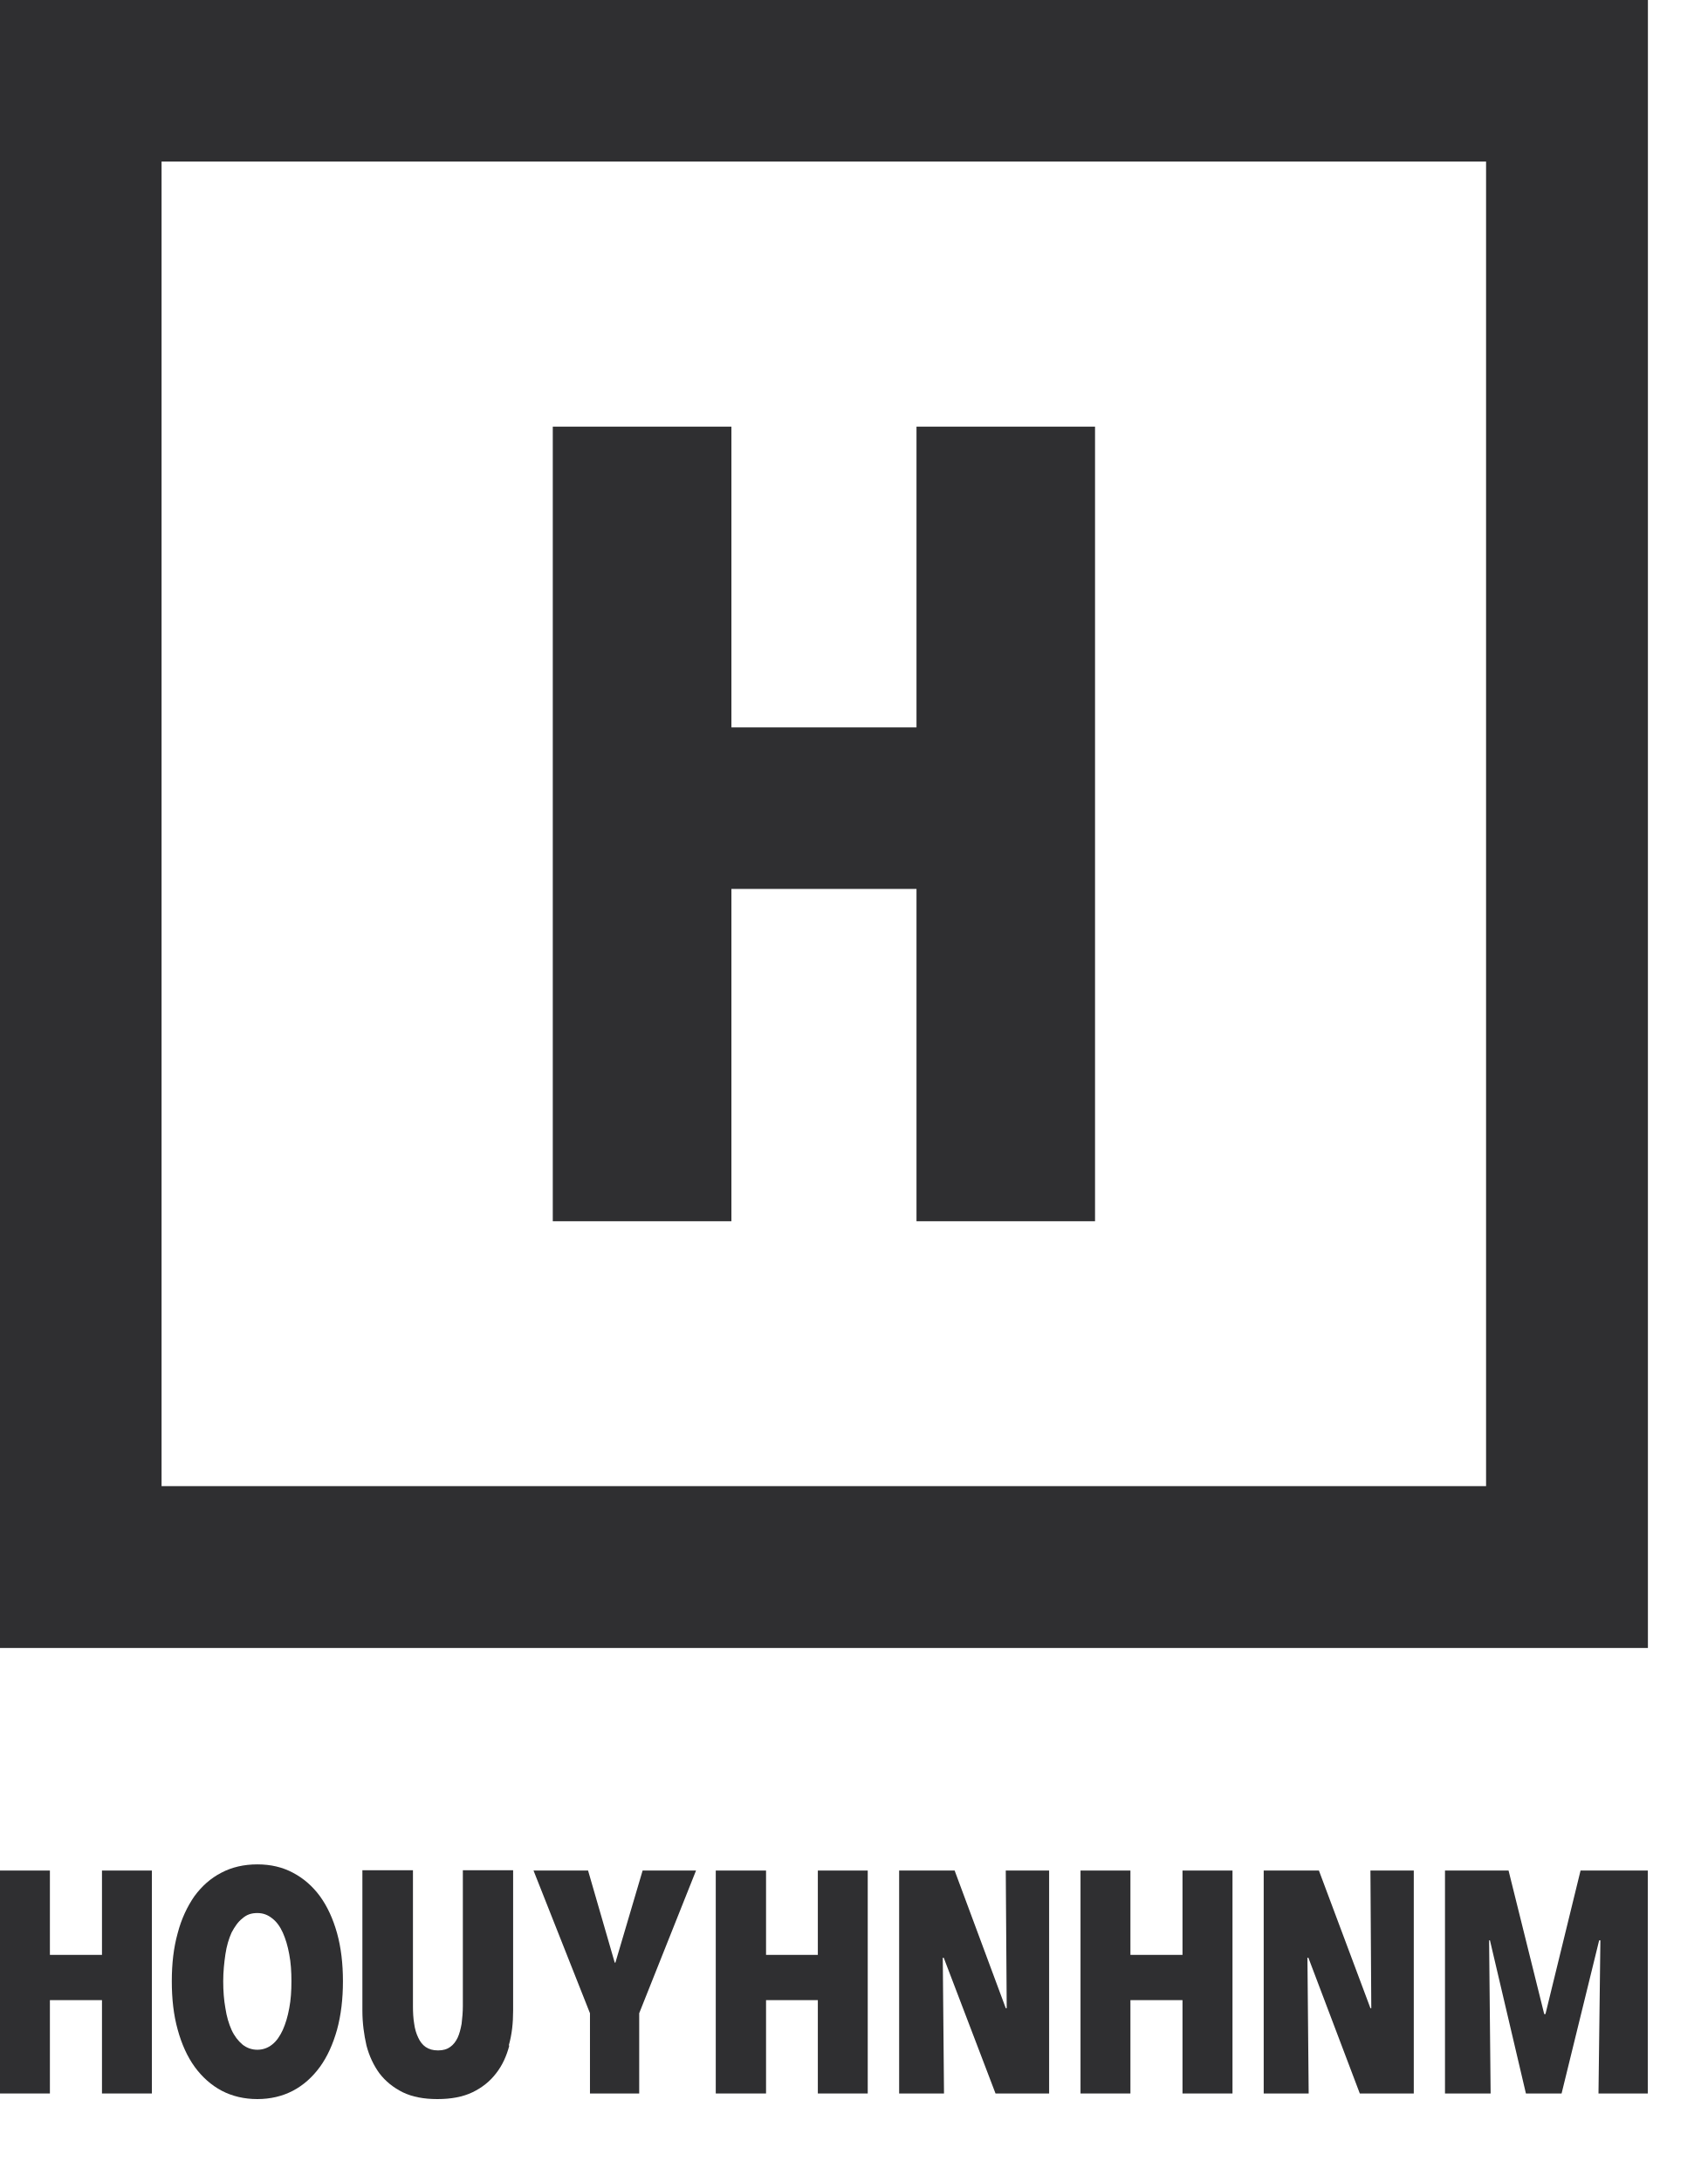
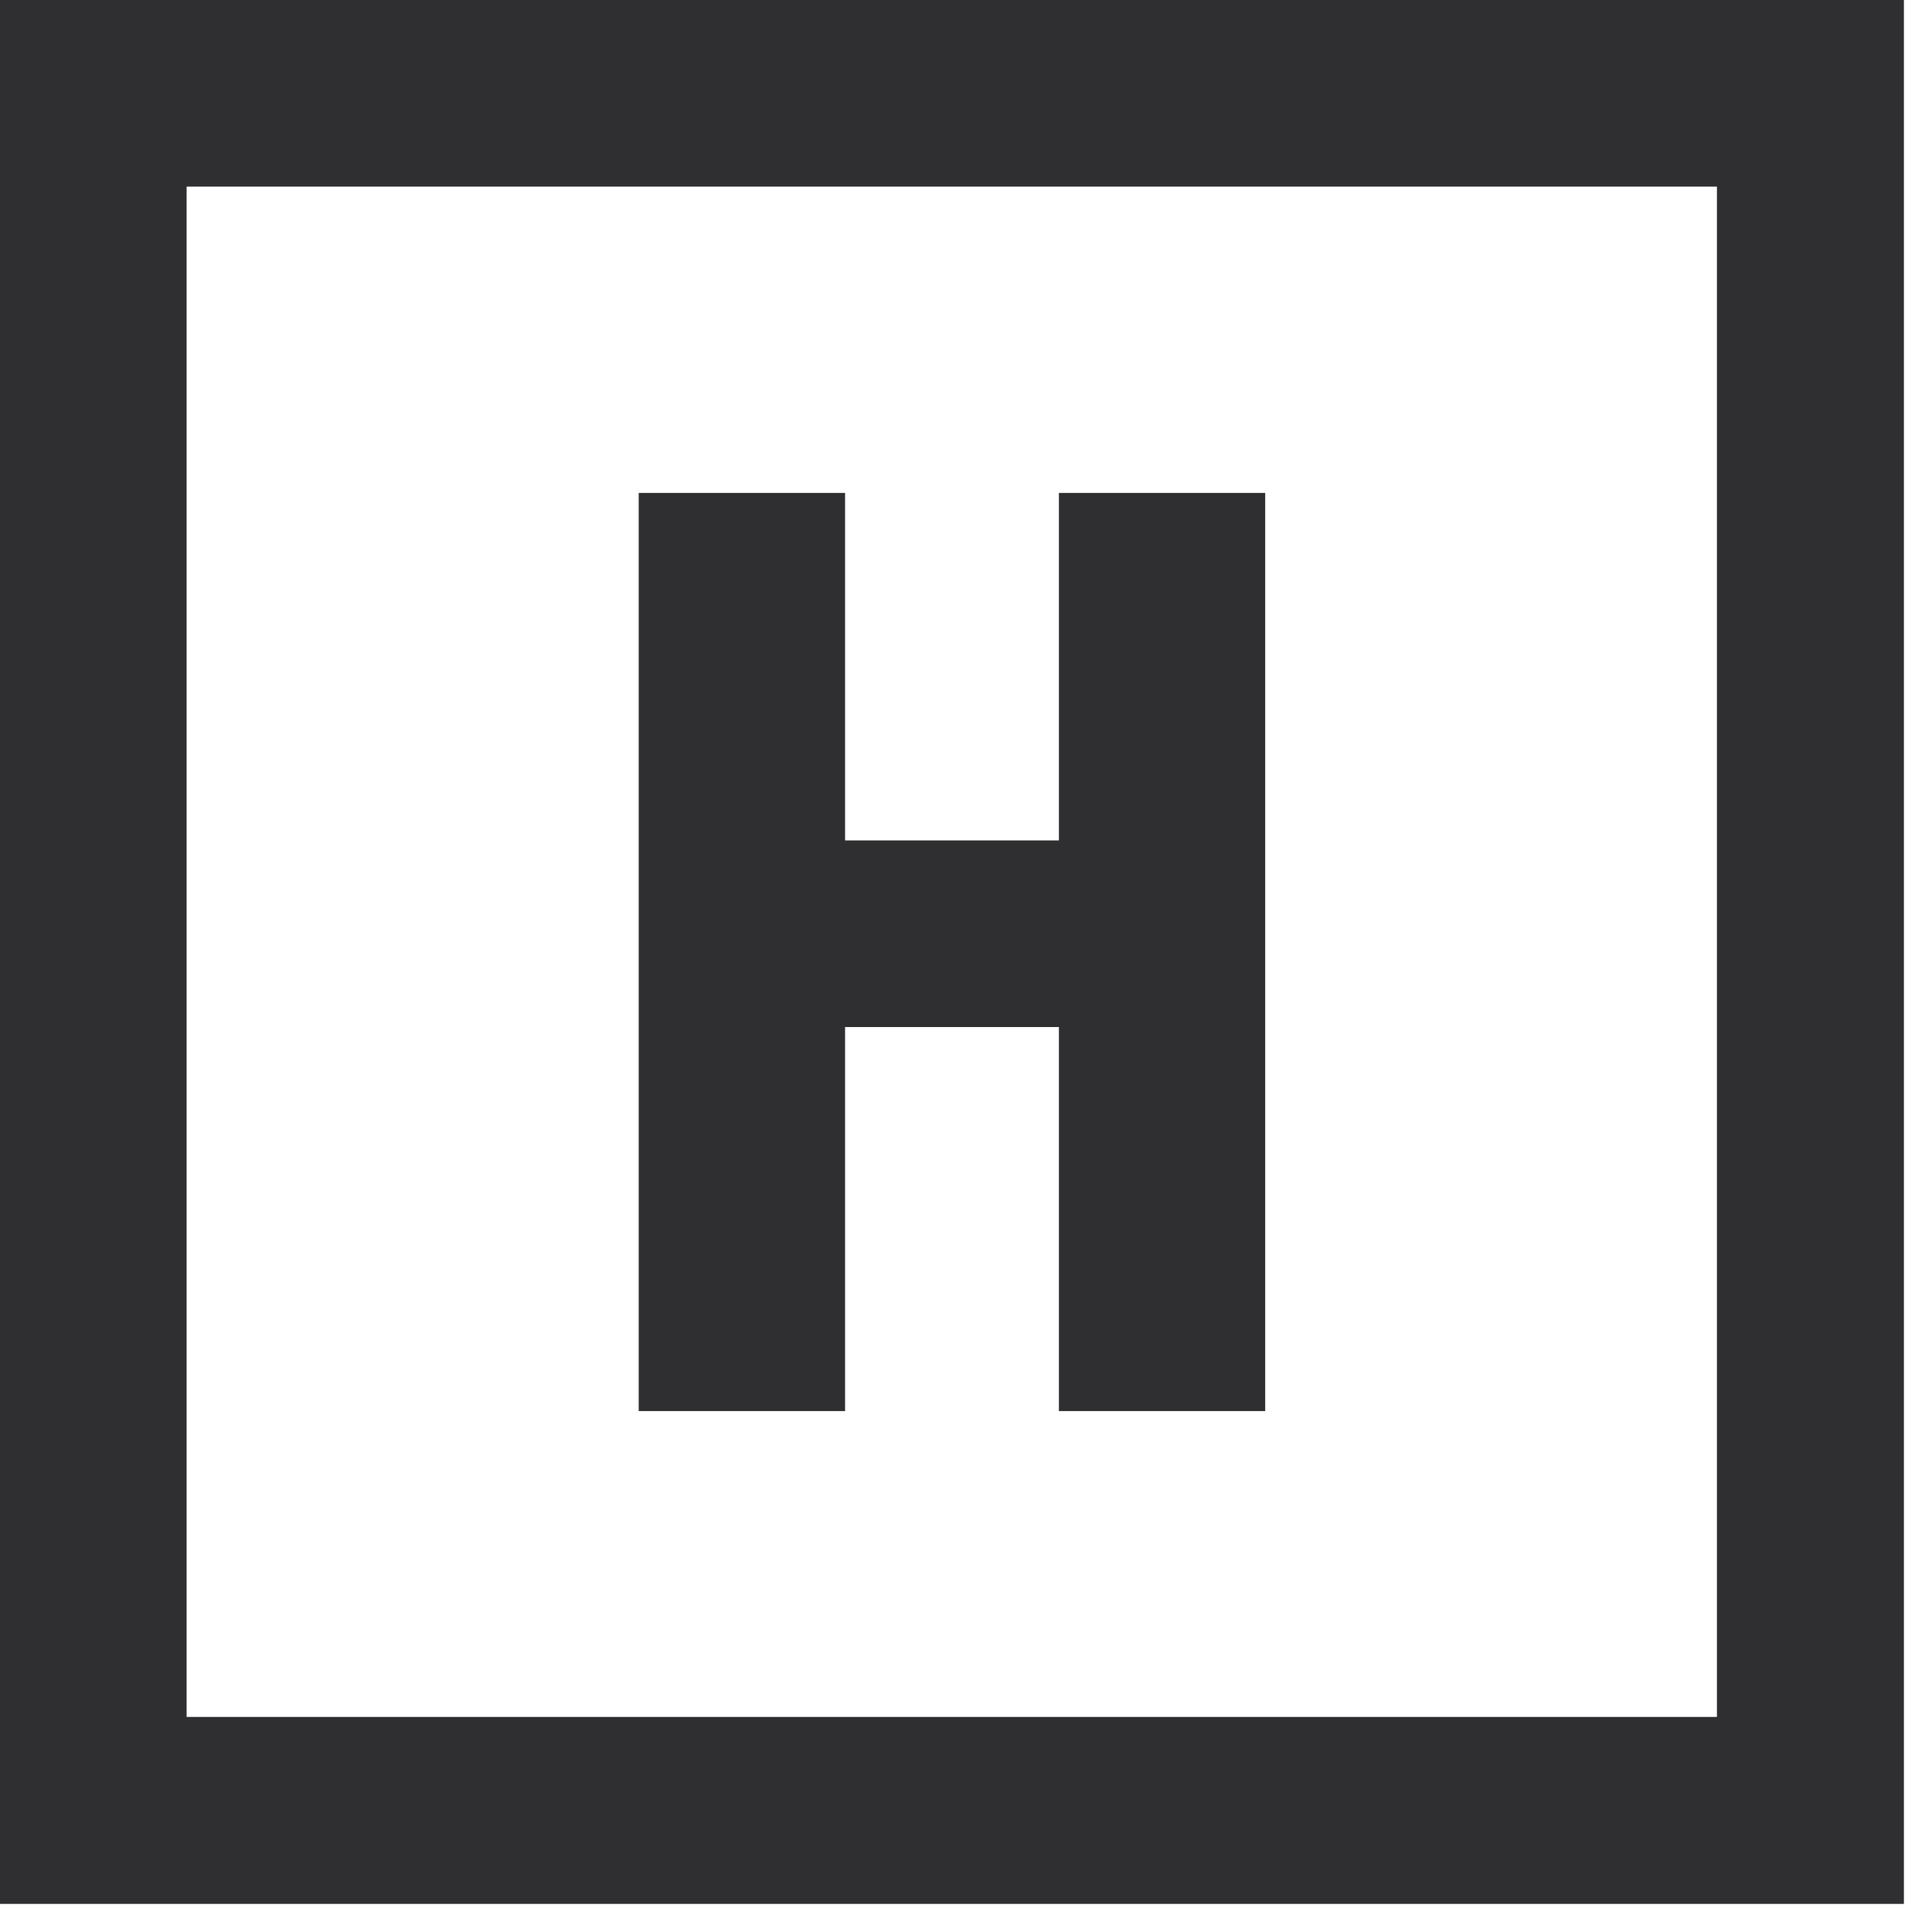
- <svg xmlns="http://www.w3.org/2000/svg" width="18" height="23" viewBox="0 0 18 23" fill="none">
-   <path d="M1.075 22.067V21.083H0.526V22.067H0V19.717H0.526V20.606H1.075V19.717H1.601V22.067H1.075Z" fill="#2F2F31" />
-   <path d="M3.615 20.884C3.615 21.07 3.595 21.24 3.553 21.394C3.51 21.547 3.451 21.678 3.373 21.786C3.294 21.894 3.2 21.979 3.088 22.038C2.977 22.096 2.85 22.126 2.713 22.126C2.575 22.126 2.448 22.096 2.337 22.038C2.226 21.979 2.131 21.894 2.052 21.786C1.974 21.678 1.915 21.547 1.873 21.394C1.83 21.24 1.811 21.07 1.811 20.884C1.811 20.698 1.83 20.531 1.873 20.377C1.912 20.227 1.974 20.096 2.049 19.988C2.128 19.881 2.219 19.799 2.333 19.74C2.445 19.681 2.572 19.652 2.713 19.652C2.853 19.652 2.977 19.681 3.088 19.74C3.2 19.799 3.294 19.881 3.373 19.988C3.451 20.096 3.51 20.224 3.553 20.377C3.595 20.528 3.615 20.698 3.615 20.884ZM3.072 20.884C3.072 20.783 3.066 20.688 3.049 20.6C3.033 20.511 3.01 20.436 2.981 20.371C2.951 20.305 2.915 20.256 2.869 20.221C2.824 20.185 2.775 20.165 2.713 20.165C2.65 20.165 2.601 20.181 2.556 20.221C2.51 20.256 2.474 20.309 2.441 20.371C2.412 20.436 2.389 20.511 2.376 20.6C2.363 20.688 2.353 20.783 2.353 20.884C2.353 20.985 2.36 21.08 2.376 21.168C2.389 21.256 2.412 21.332 2.441 21.397C2.471 21.462 2.51 21.512 2.556 21.551C2.601 21.587 2.654 21.606 2.713 21.606C2.771 21.606 2.824 21.587 2.869 21.551C2.915 21.515 2.951 21.462 2.981 21.397C3.01 21.332 3.033 21.256 3.049 21.168C3.066 21.08 3.072 20.985 3.072 20.884Z" fill="#2F2F31" />
-   <path d="M5.369 21.561C5.34 21.672 5.294 21.773 5.229 21.855C5.164 21.94 5.082 22.005 4.981 22.054C4.879 22.103 4.755 22.126 4.611 22.126C4.467 22.126 4.346 22.103 4.245 22.054C4.147 22.005 4.065 21.94 4 21.855C3.938 21.77 3.892 21.672 3.863 21.561C3.837 21.446 3.82 21.325 3.82 21.194V19.714H4.353V21.145C4.353 21.211 4.356 21.273 4.366 21.332C4.373 21.387 4.389 21.439 4.409 21.479C4.428 21.521 4.454 21.554 4.487 21.577C4.52 21.6 4.562 21.613 4.618 21.613C4.673 21.613 4.713 21.6 4.745 21.577C4.778 21.554 4.804 21.521 4.824 21.479C4.843 21.439 4.856 21.387 4.866 21.332C4.873 21.273 4.879 21.211 4.879 21.145V19.714H5.409V21.194C5.409 21.325 5.396 21.446 5.363 21.561" fill="#2F2F31" />
-   <path d="M6.738 21.221V22.067H6.219V21.221L5.624 19.717H6.199L6.48 20.688H6.487L6.774 19.717H7.337L6.738 21.221Z" fill="#2F2F31" />
-   <path d="M8.621 22.067V21.083H8.075V22.067H7.545V19.717H8.075V20.606H8.621V19.717H9.147V22.067H8.621Z" fill="#2F2F31" />
-   <path d="M10.494 22.067L9.948 20.636H9.938L9.951 22.067H9.478V19.717H10.063L10.602 21.168H10.612L10.602 19.717H11.059V22.067H10.494Z" fill="#2F2F31" />
-   <path d="M12.465 22.067V21.083H11.916V22.067H11.39V19.717H11.916V20.606H12.465V19.717H12.992V22.067H12.465Z" fill="#2F2F31" />
-   <path d="M14.334 22.067L13.792 20.636H13.782L13.795 22.067H13.321V19.717H13.903L14.446 21.168H14.455L14.446 19.717H14.903V22.067H14.334Z" fill="#2F2F31" />
-   <path d="M16.85 22.067L16.87 20.453H16.857L16.461 22.067H16.085L15.706 20.453H15.697L15.713 22.067H15.232V19.717H15.902L16.278 21.23H16.291L16.661 19.717H17.37V22.067H16.85Z" fill="#2F2F31" />
-   <path d="M0 17.371H17.371V0H0V17.371ZM15.668 15.665H1.703V1.703H15.665V15.665H15.668ZM9.661 12.873V9.37H7.71V12.873H5.827V4.497H7.71V7.667H9.661V4.497H11.543V12.873H9.661Z" fill="#2F2F31" />
+ <svg xmlns="http://www.w3.org/2000/svg" width="22" height="22" viewBox="0 0 22 22" fill="none">
+   <path d="M0 21.68H21.68V0H0V21.68ZM19.555 19.551H2.125V2.125H19.551V19.551H19.555ZM12.058 16.068V11.695H9.623V16.068H7.273V5.613H9.623V9.57H12.058V5.613H14.407V16.068H12.058Z" fill="#2F2F31" />
</svg>
